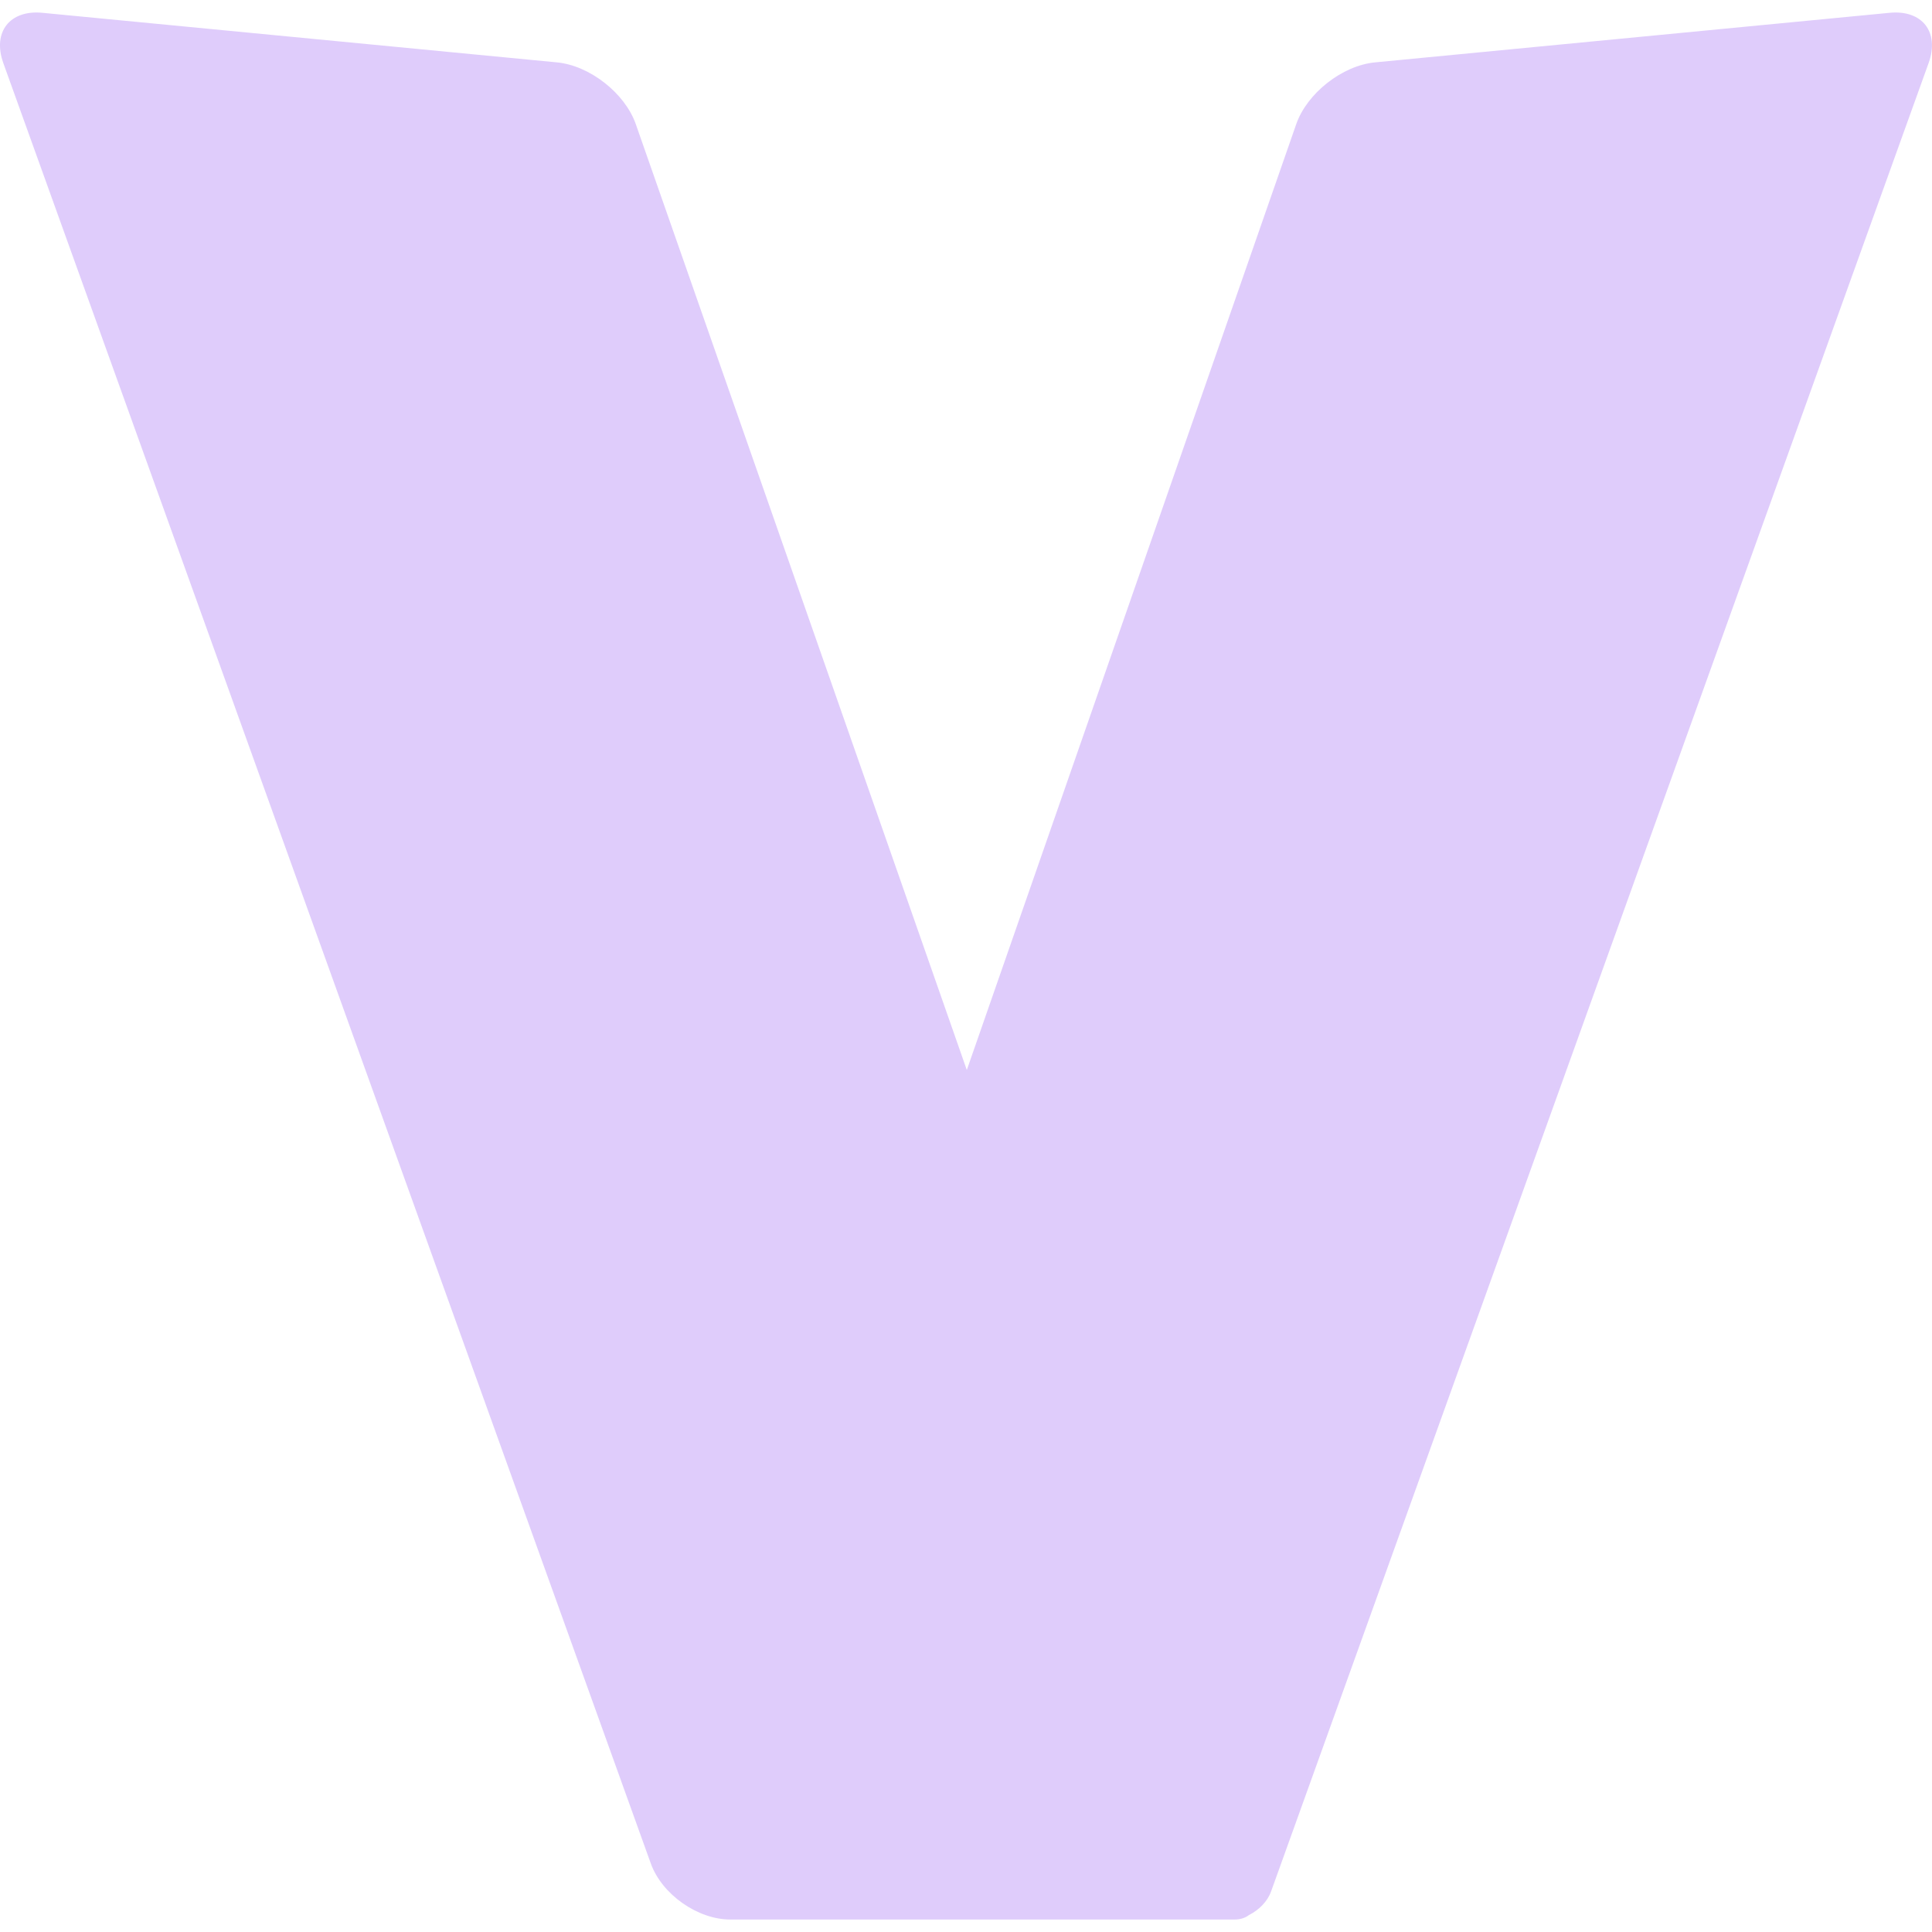
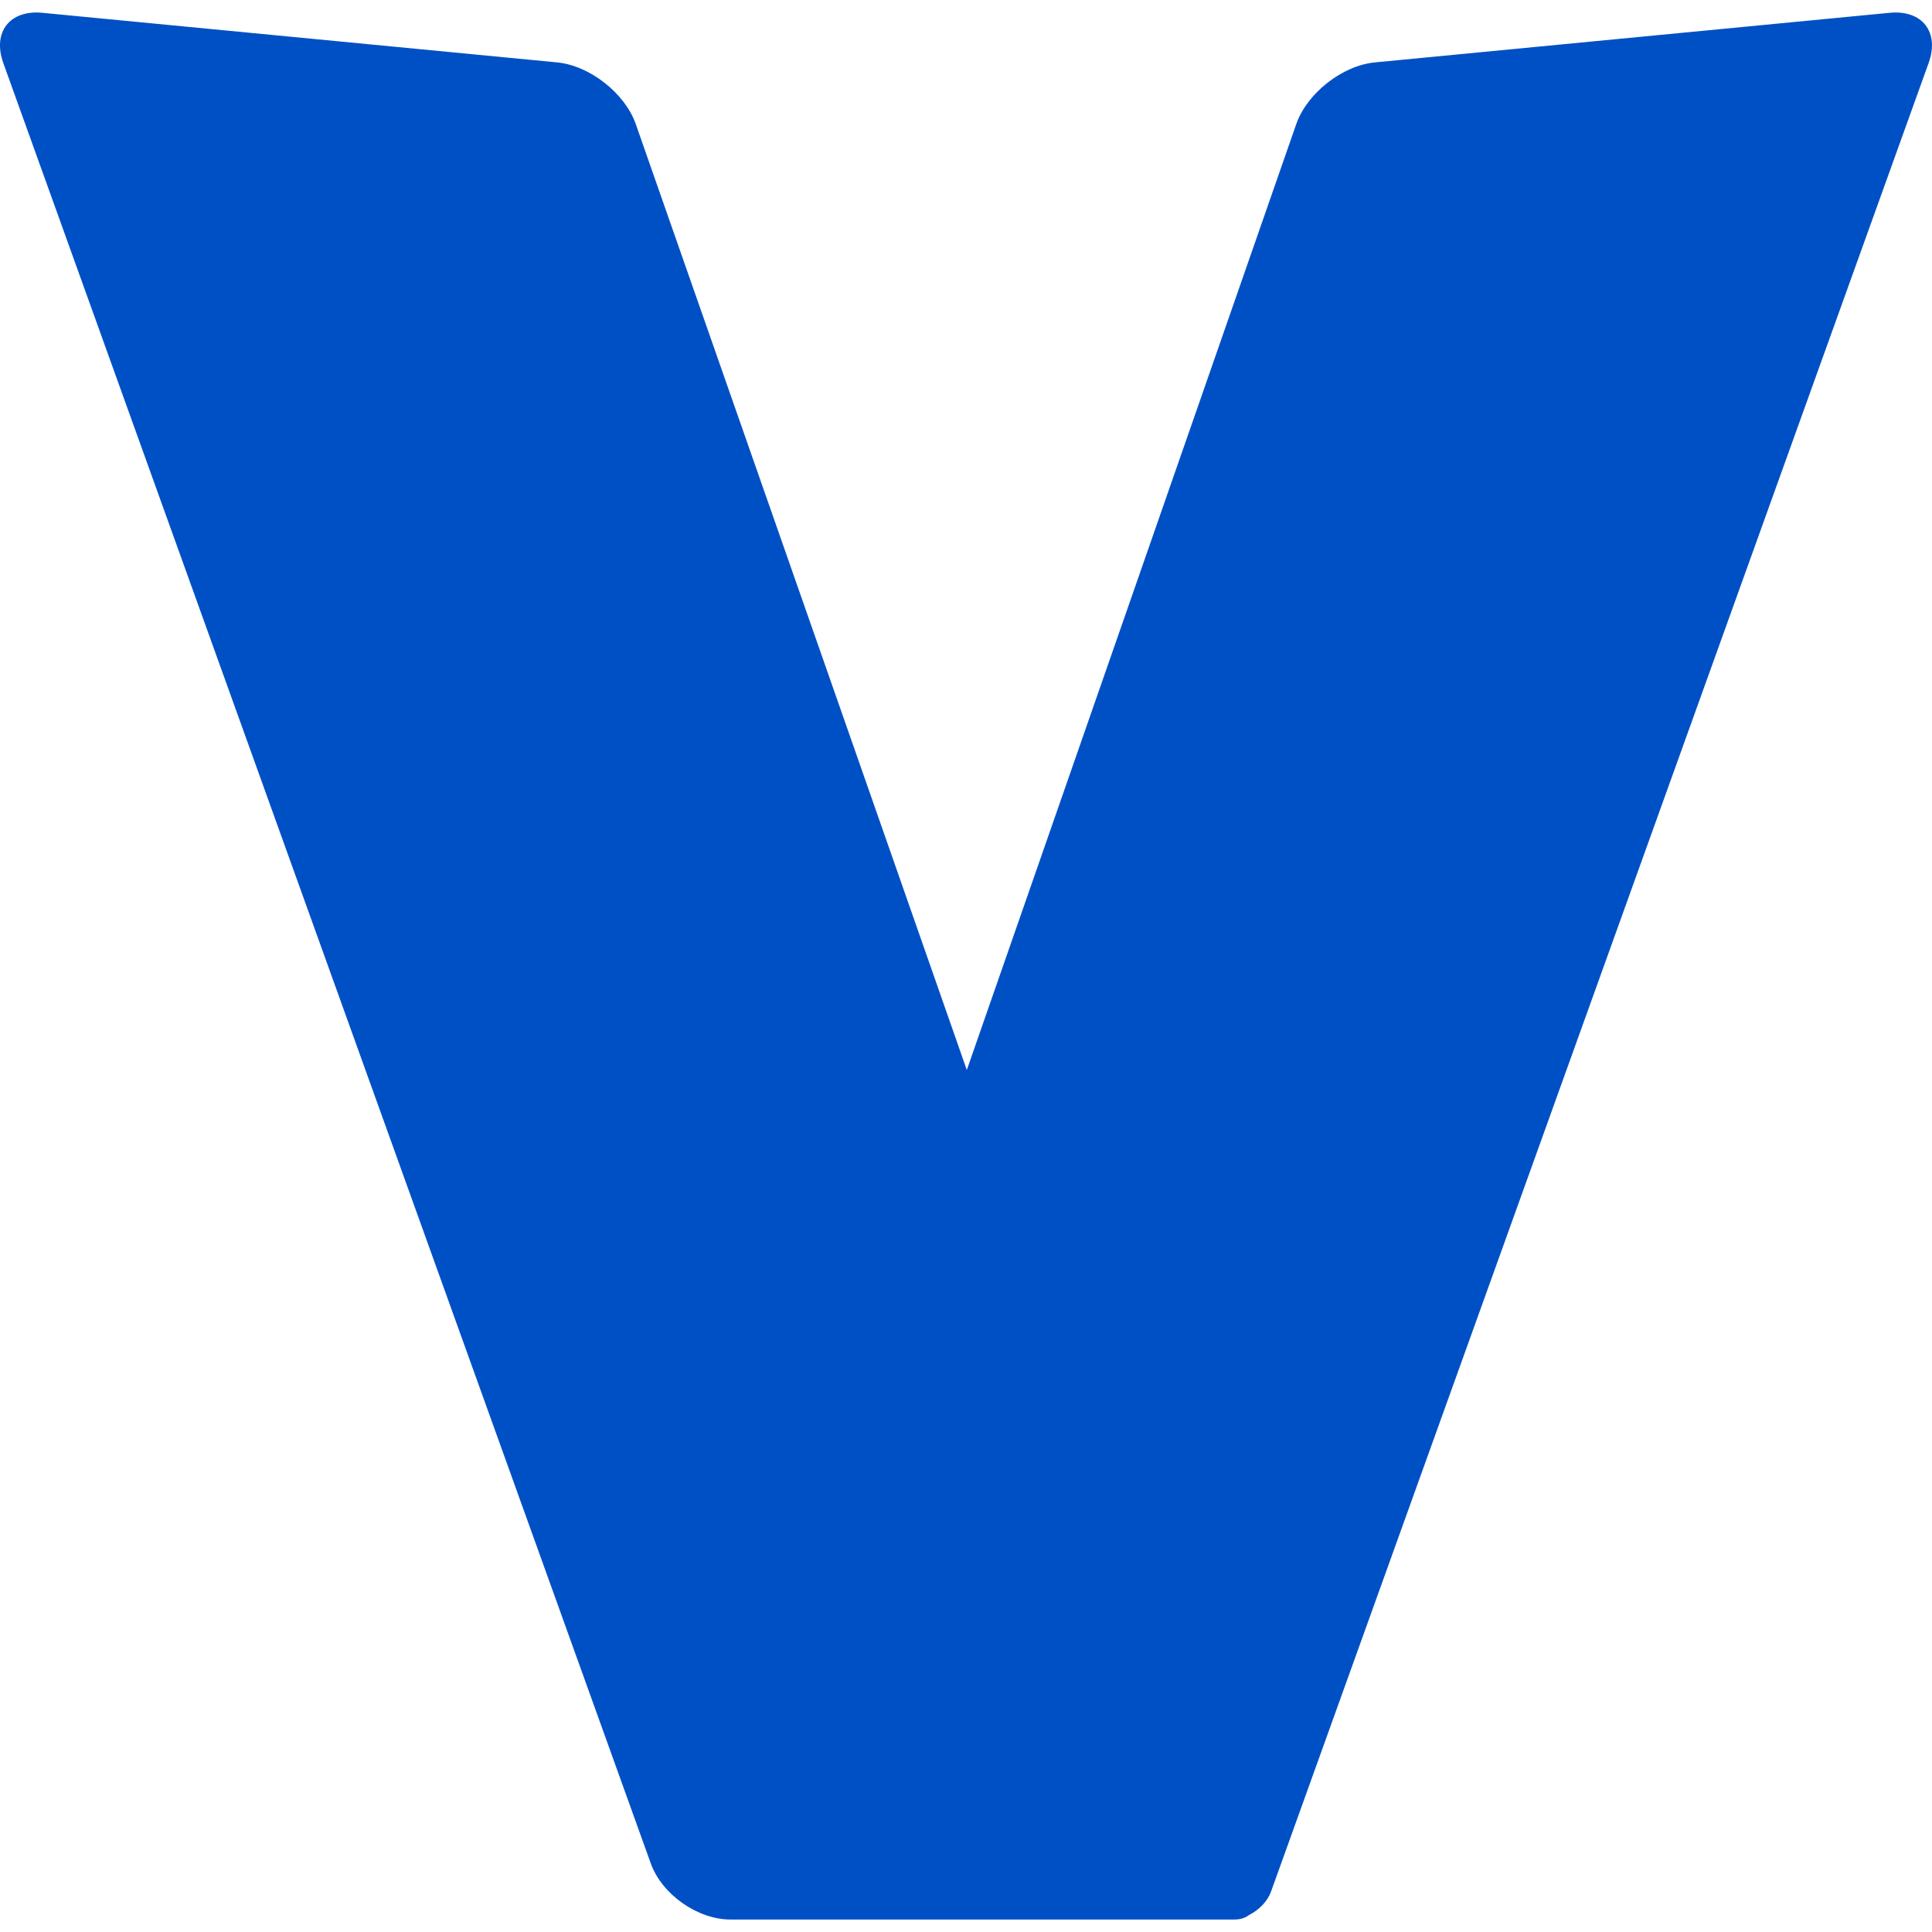
- <svg xmlns="http://www.w3.org/2000/svg" fill="#DFCCFB" width="800px" height="800px" viewBox="0 0 24 24" role="img">
+ <svg xmlns="http://www.w3.org/2000/svg" fill="#0050C5" width="800px" height="800px" viewBox="0 0 24 24" role="img">
  <path d="M23.474,0.159L17.08,0.775c-0.406,0.039-0.844,0.383-0.978,0.768l-4.092,11.749L7.898,1.542 C7.764,1.158,7.325,0.814,6.92,0.775L0.526,0.159C0.121,0.12-0.096,0.399,0.041,0.783L8.085,23.15 c0.138,0.383,0.581,0.695,0.988,0.695h6.223h0.039c0.073,0,0.134-0.02,0.179-0.055c0.124-0.062,0.231-0.169,0.275-0.292 l0.039-0.108l8.13-22.607C24.096,0.399,23.879,0.12,23.474,0.159z" />
</svg>
